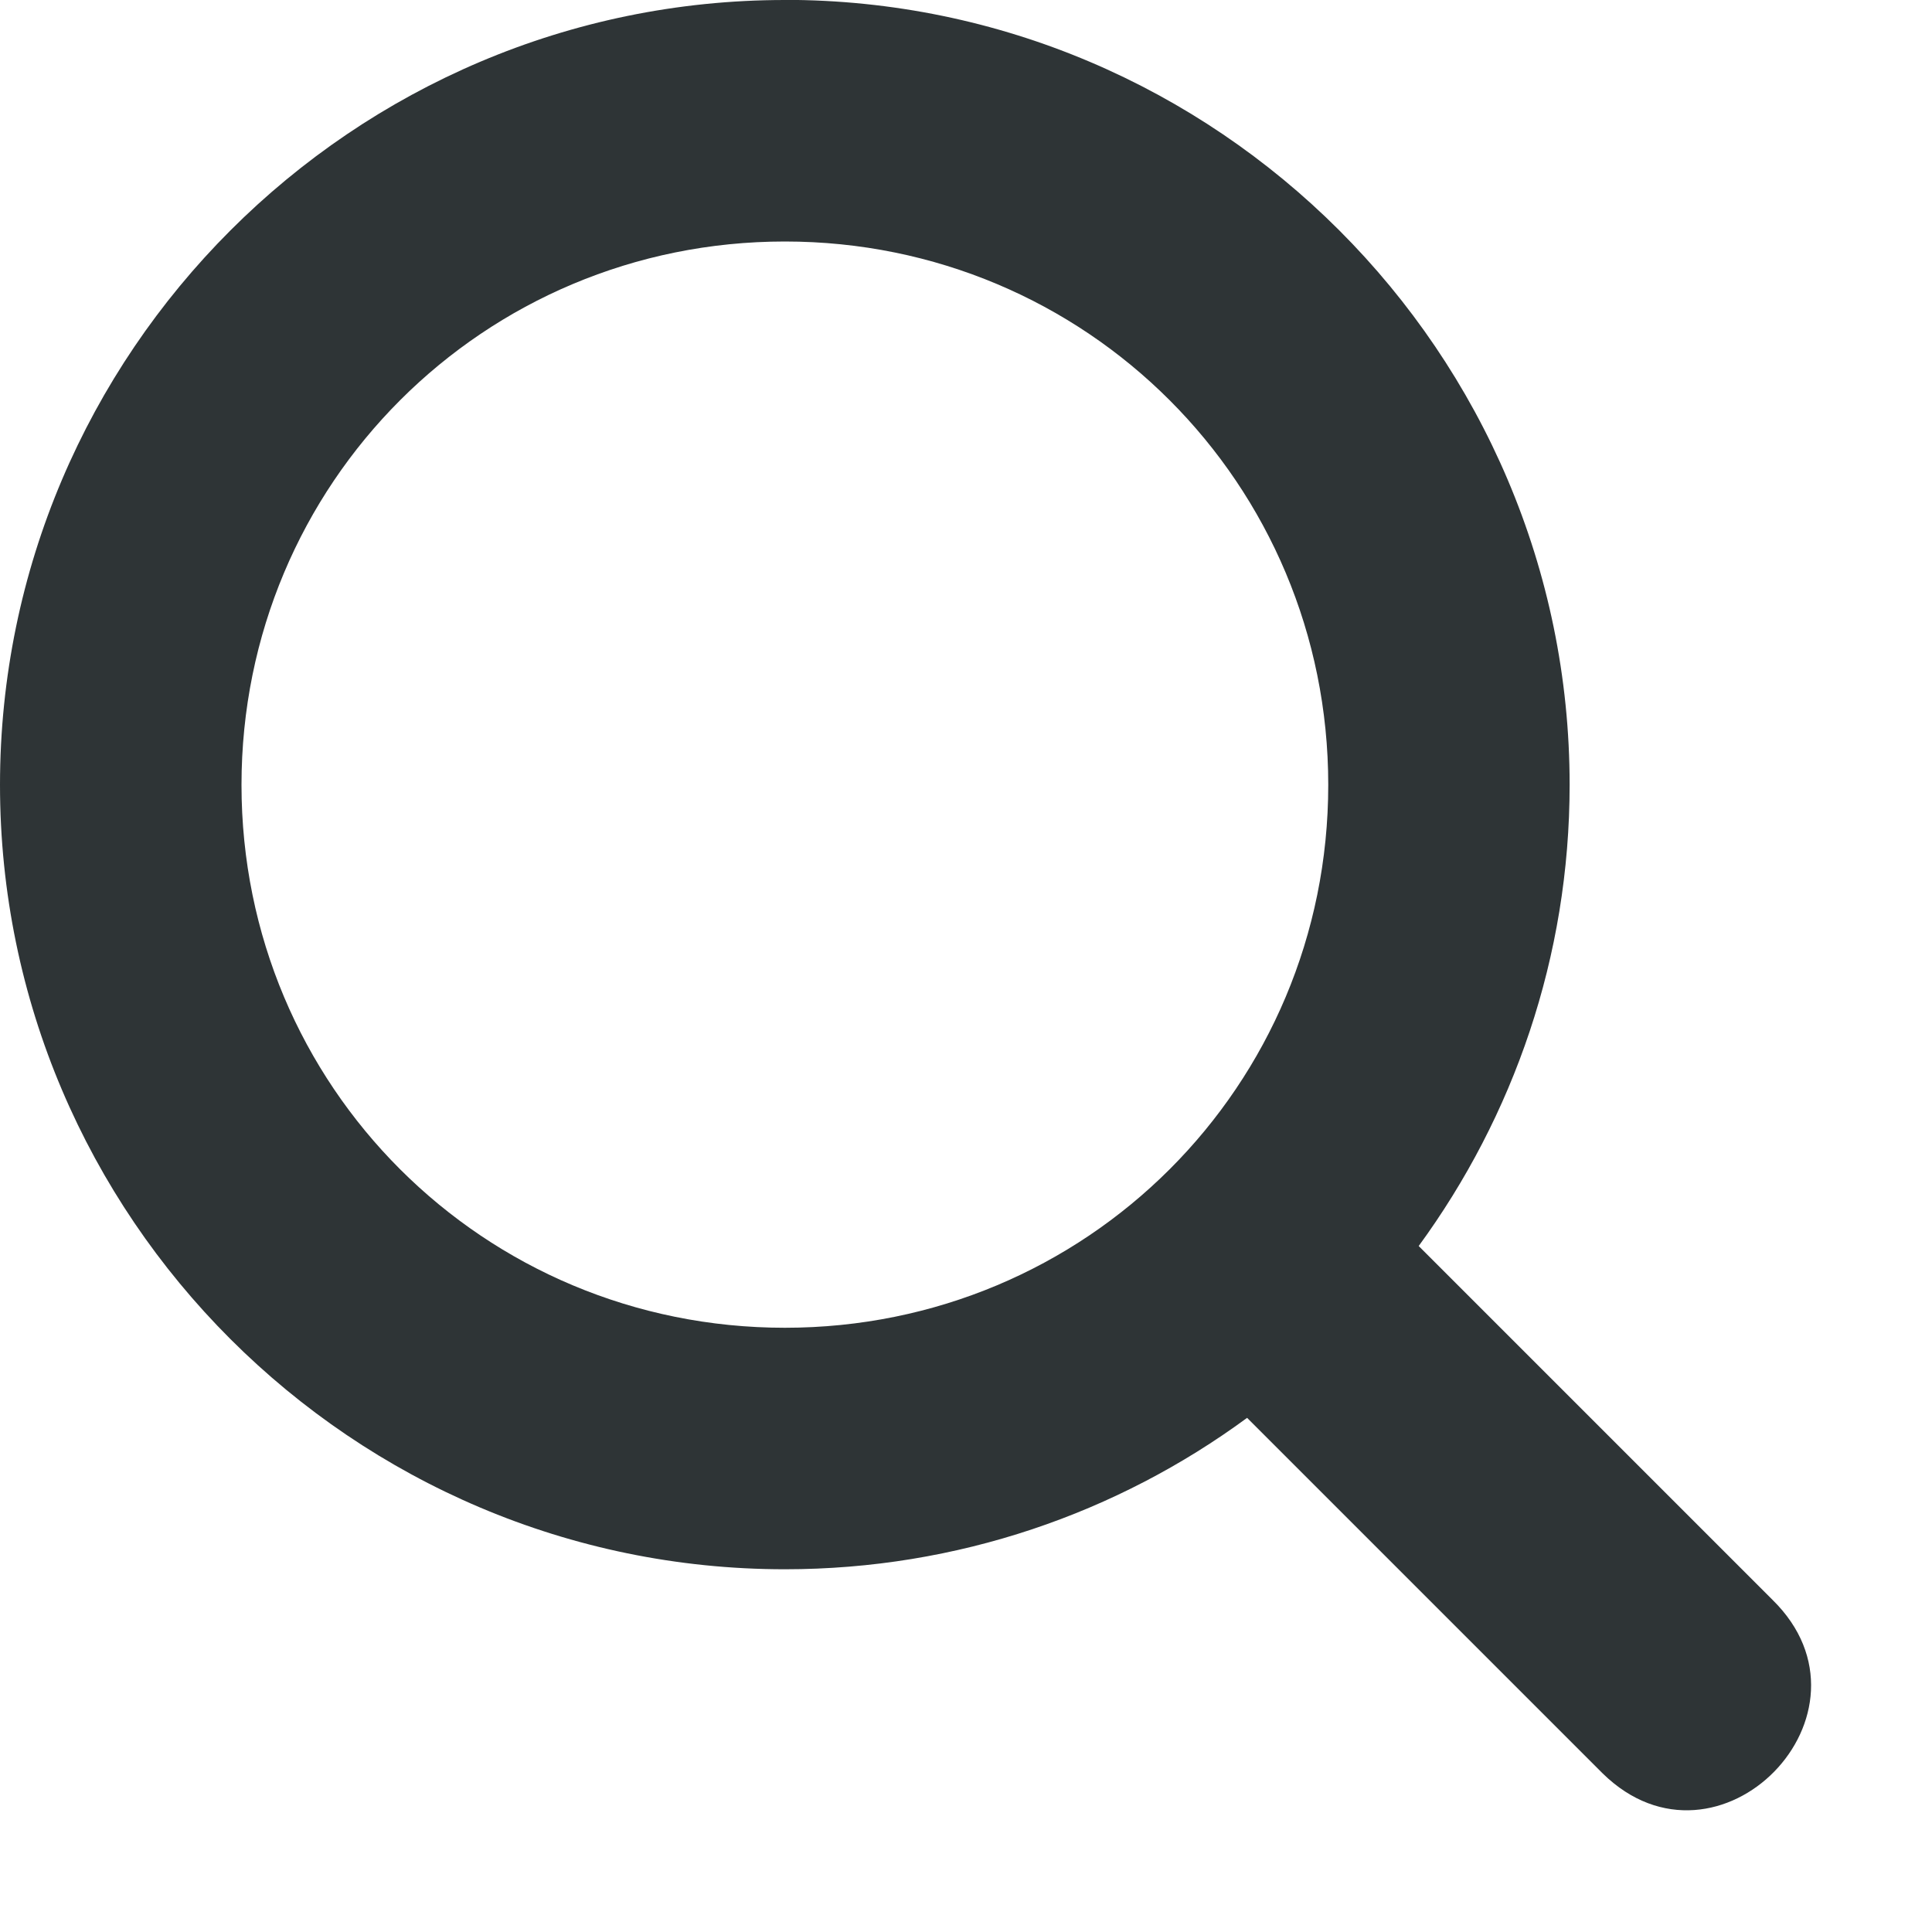
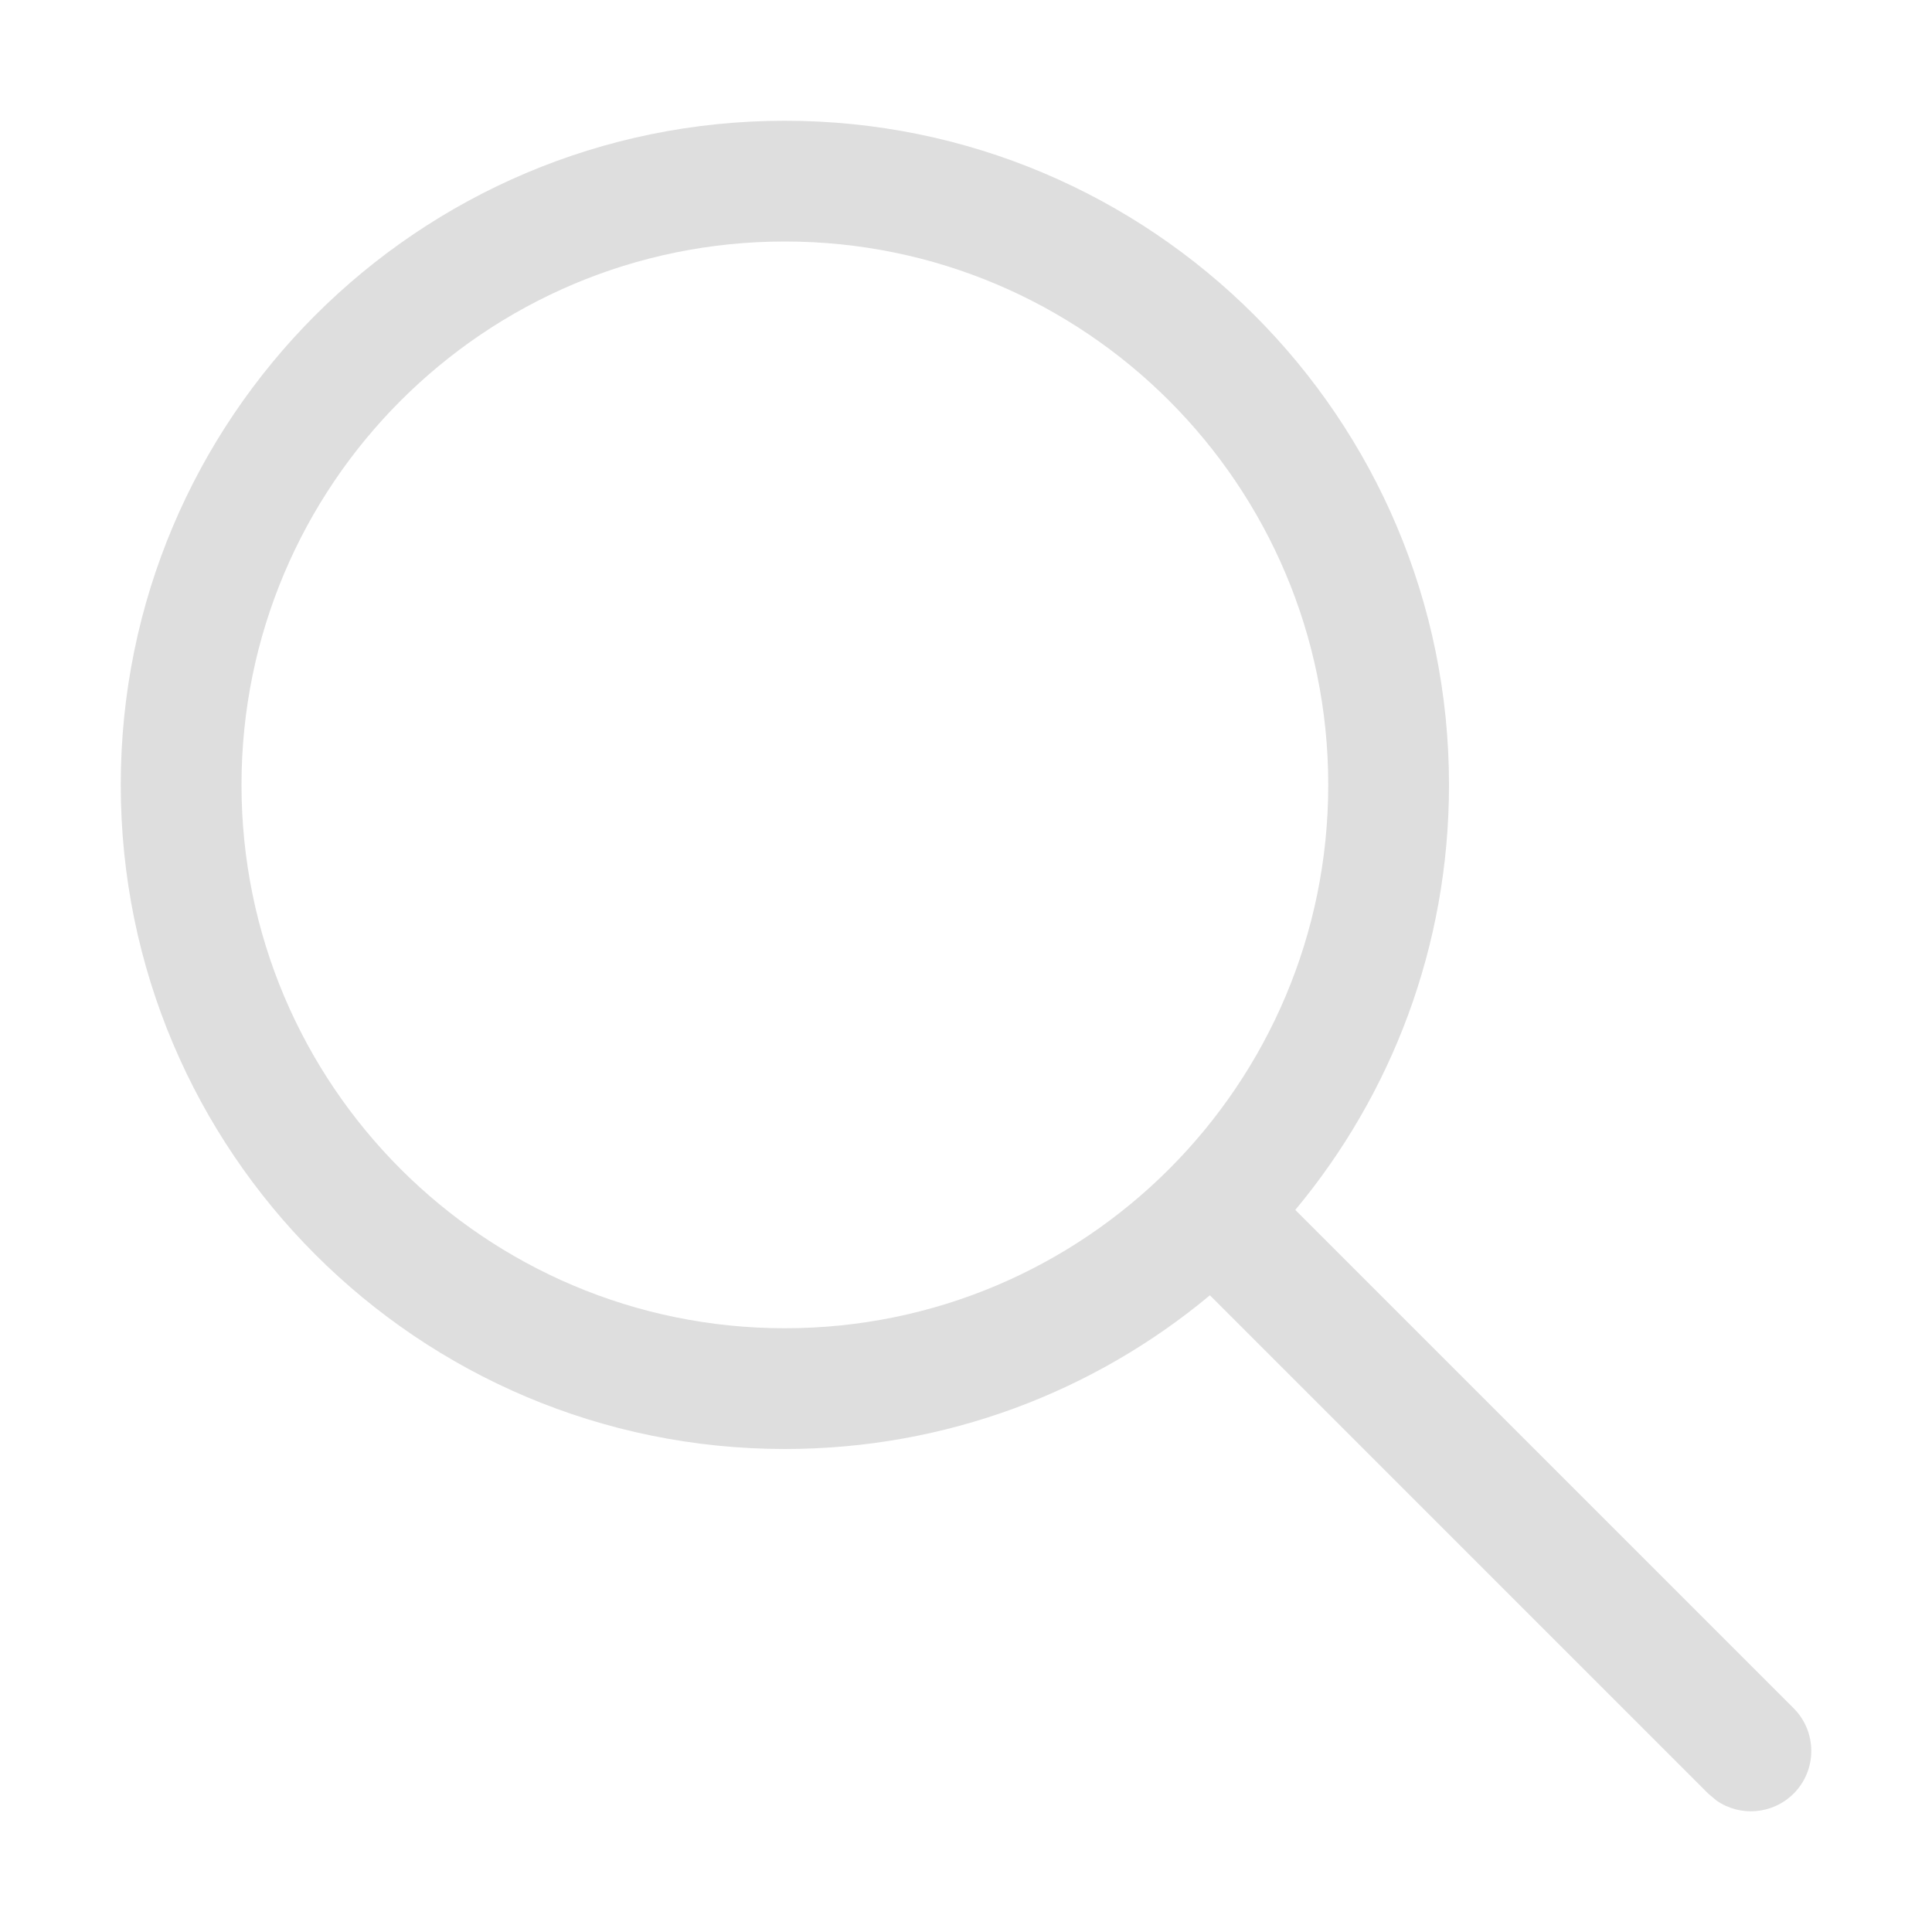
- <svg xmlns="http://www.w3.org/2000/svg" height="16px" viewBox="0 0 16 16" width="16px">
-   <path d="m 6.5 0 c -3.578 0 -6.5 2.922 -6.5 6.5 s 2.922 6.496 6.5 6.496 c 1.43 0 2.754 -0.465 3.828 -1.254 l 2.945 2.945 c 0.957 0.938 2.363 -0.5 1.406 -1.438 l -2.93 -2.93 c 0.785 -1.074 1.25 -2.395 1.25 -3.82 c 0 -3.578 -2.922 -6.5 -6.5 -6.5 z m 0 2 c 2.496 0 4.5 2.004 4.5 4.5 s -2.004 4.496 -4.5 4.496 s -4.5 -2 -4.5 -4.496 s 2.004 -4.5 4.5 -4.5 z m 0 0" fill="#2e3436" />
+ <svg xmlns="http://www.w3.org/2000/svg" width="16" height="16" enable-background="new" version="1.1">
+   <path d="m6.5 1c3.038 0 5.5 2.462 5.5 5.5 0 1.339-0.478 2.566-1.273 3.52l4.127 4.127c0.195 0.195 0.195 0.512 0 0.707-0.174 0.173-0.443 0.193-0.638 0.058l-0.069-0.058-4.127-4.127c-0.954 0.795-2.181 1.273-3.52 1.273-3.038 0-5.5-2.462-5.5-5.5 0-3.038 2.462-5.5 5.5-5.5zm0 1c-2.485 0-4.5 2.015-4.5 4.5 0 2.485 2.015 4.5 4.5 4.5 2.485 0 4.5-2.015 4.5-4.5 0-2.485-2.015-4.5-4.5-4.5z" fill="#dedede" />
</svg>
